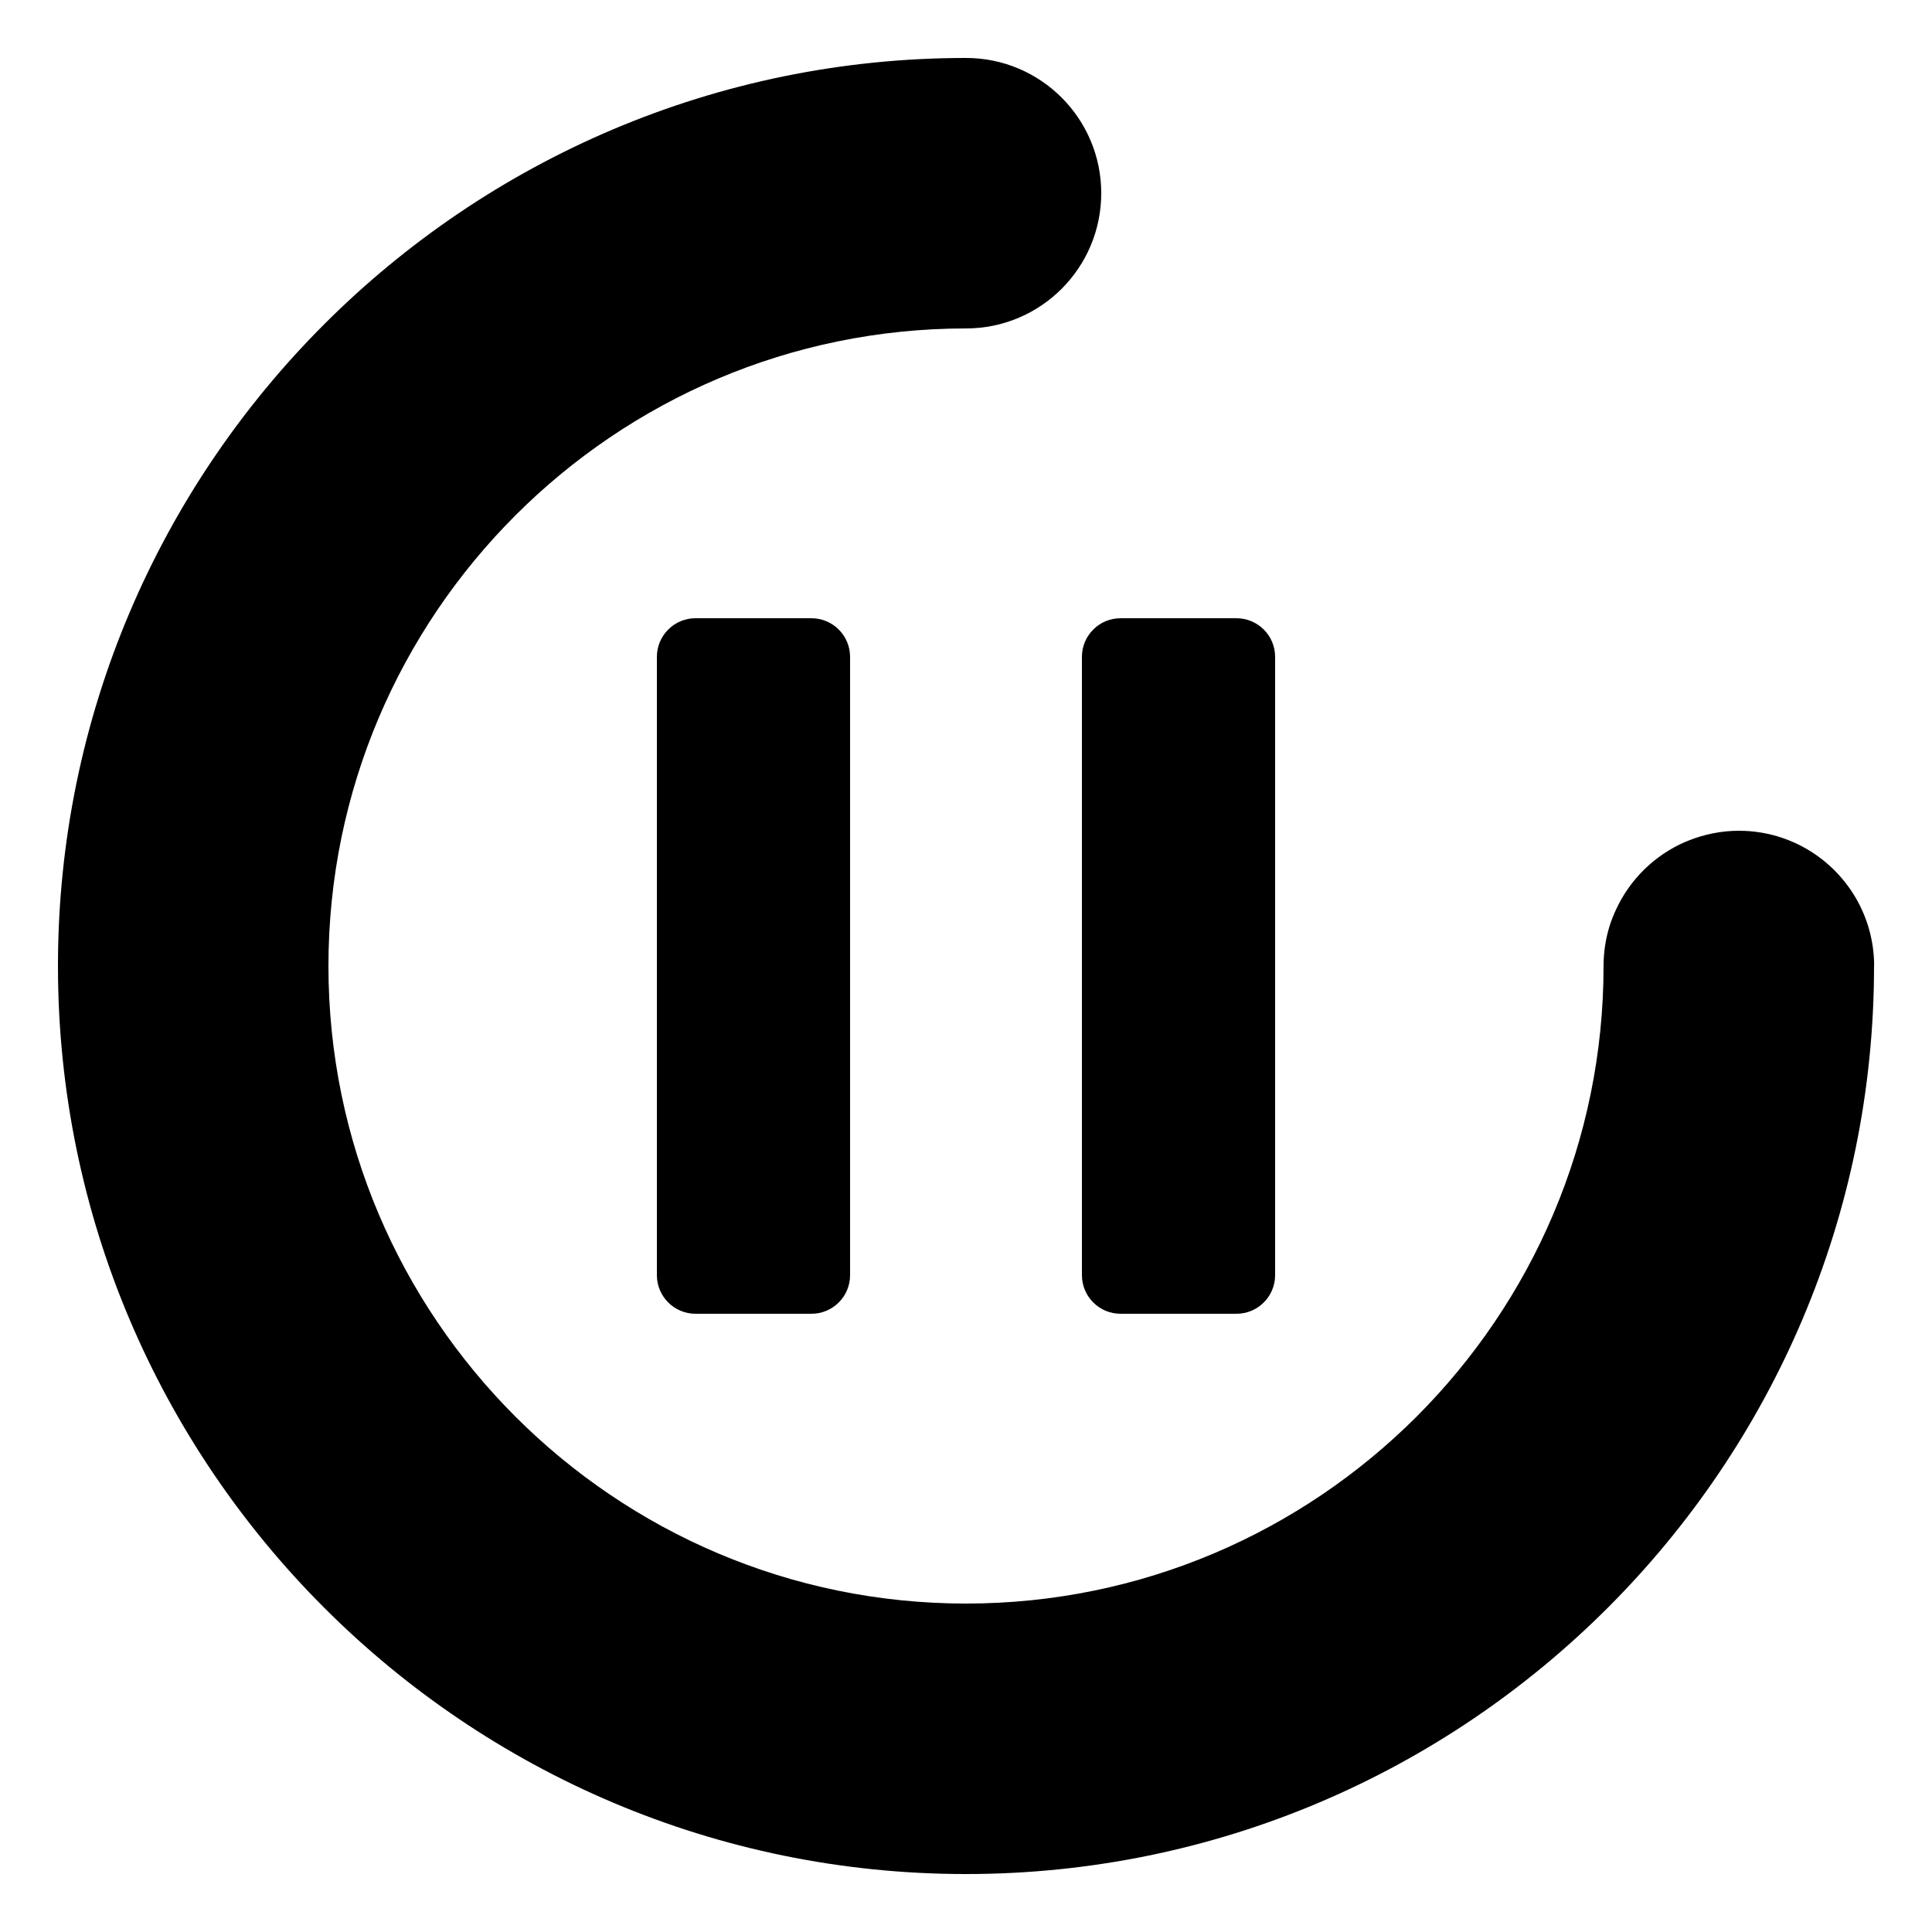
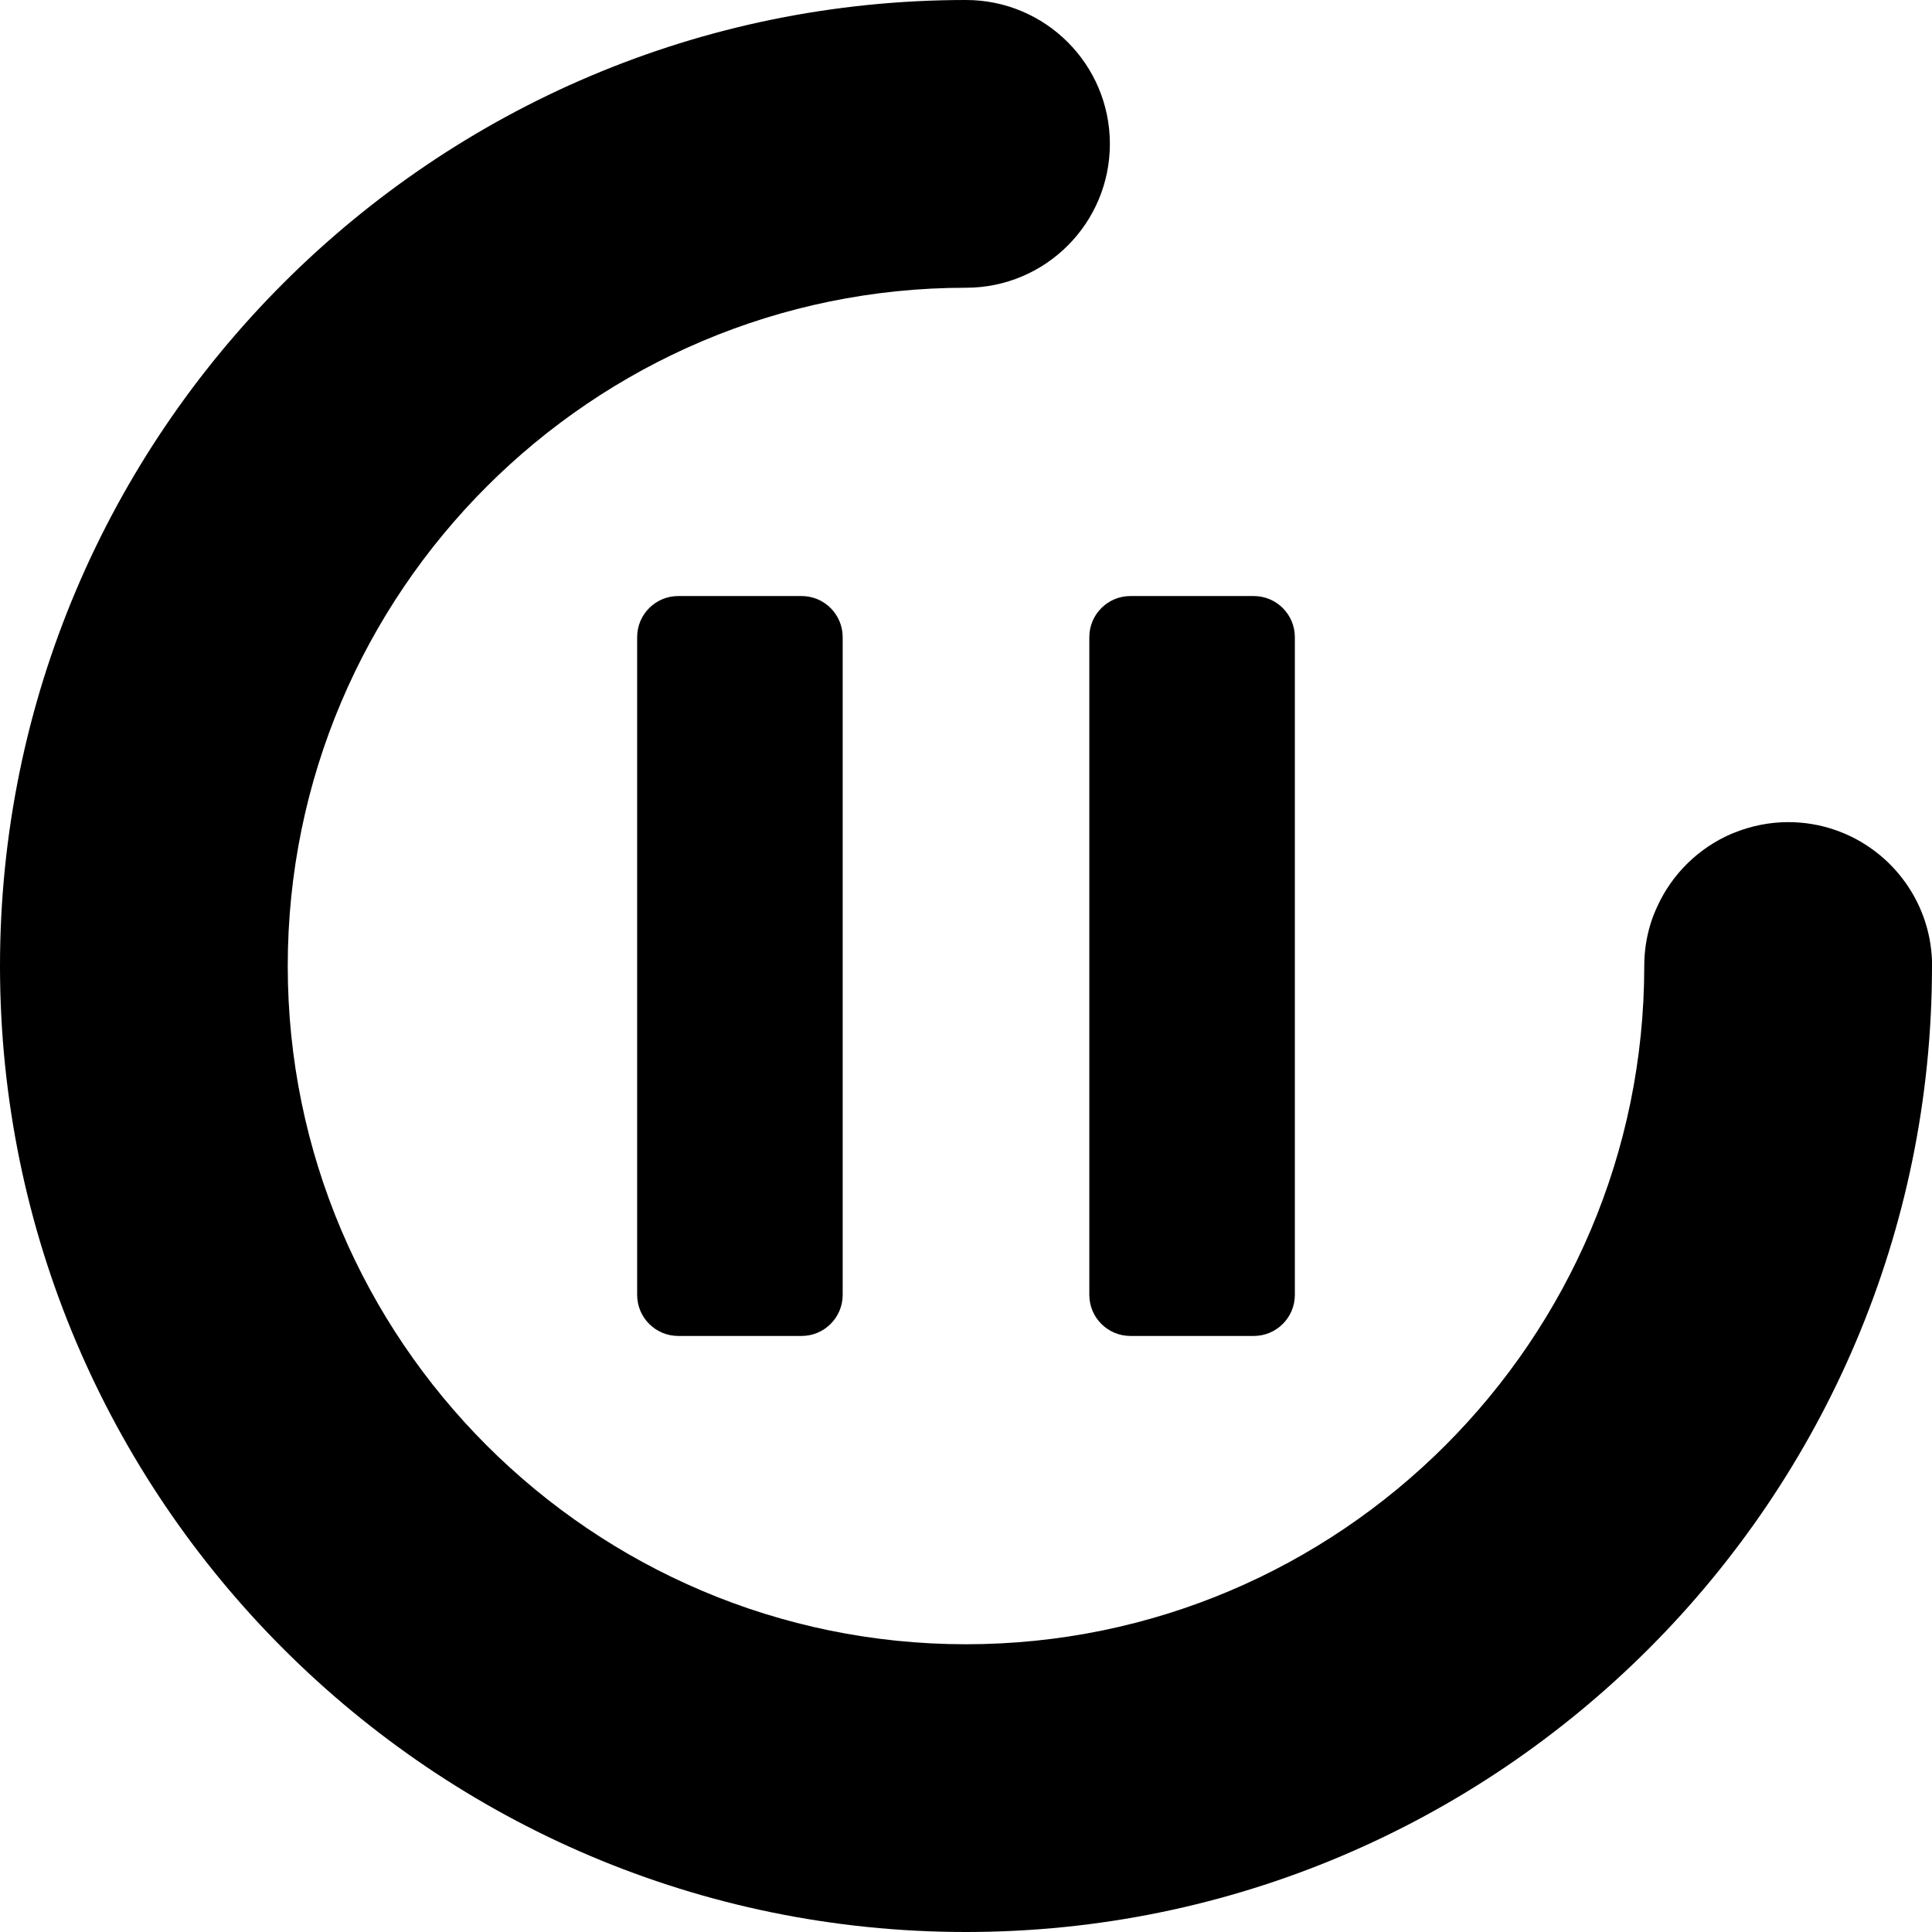
- <svg xmlns="http://www.w3.org/2000/svg" viewBox="0 0 200 200" class="w-8 h-8 mr-2" fill="currentColor">
+ <svg xmlns="http://www.w3.org/2000/svg" viewBox="6 6 188 188" fill="currentColor" role="img" aria-label="Flowi">
  <path d="M194,100c0,51.83-42.17,94-94,94S6,151.83,6,100,48.17,6,100,6c7.73,0,14,6.27,14,14s-6.27,14-14,14c-36.39,0-66,29.61-66,66s29.61,66,66,66,66-29.61,66-66c0-1.45.22-2.85.63-4.16.18-.58.41-1.14.66-1.68,1.44-3.13,4-5.64,7.17-7.01.11-.05.23-.09.35-.14,1.61-.64,3.36-1.01,5.2-1.01,6.28,0,11.6,4.14,13.37,9.84.41,1.32.63,2.71.63,4.16ZM72,64c-2.21,0-4,1.79-4,4v64c0,2.21,1.79,4,4,4h12c2.21,0,4-1.79,4-4v-64c0-2.21-1.79-4-4-4h-12ZM112,68v64c0,2.21,1.79,4,4,4h12c2.21,0,4-1.79,4-4v-64c0-2.21-1.79-4-4-4h-12c-2.21,0-4,1.79-4,4Z" />
</svg>
